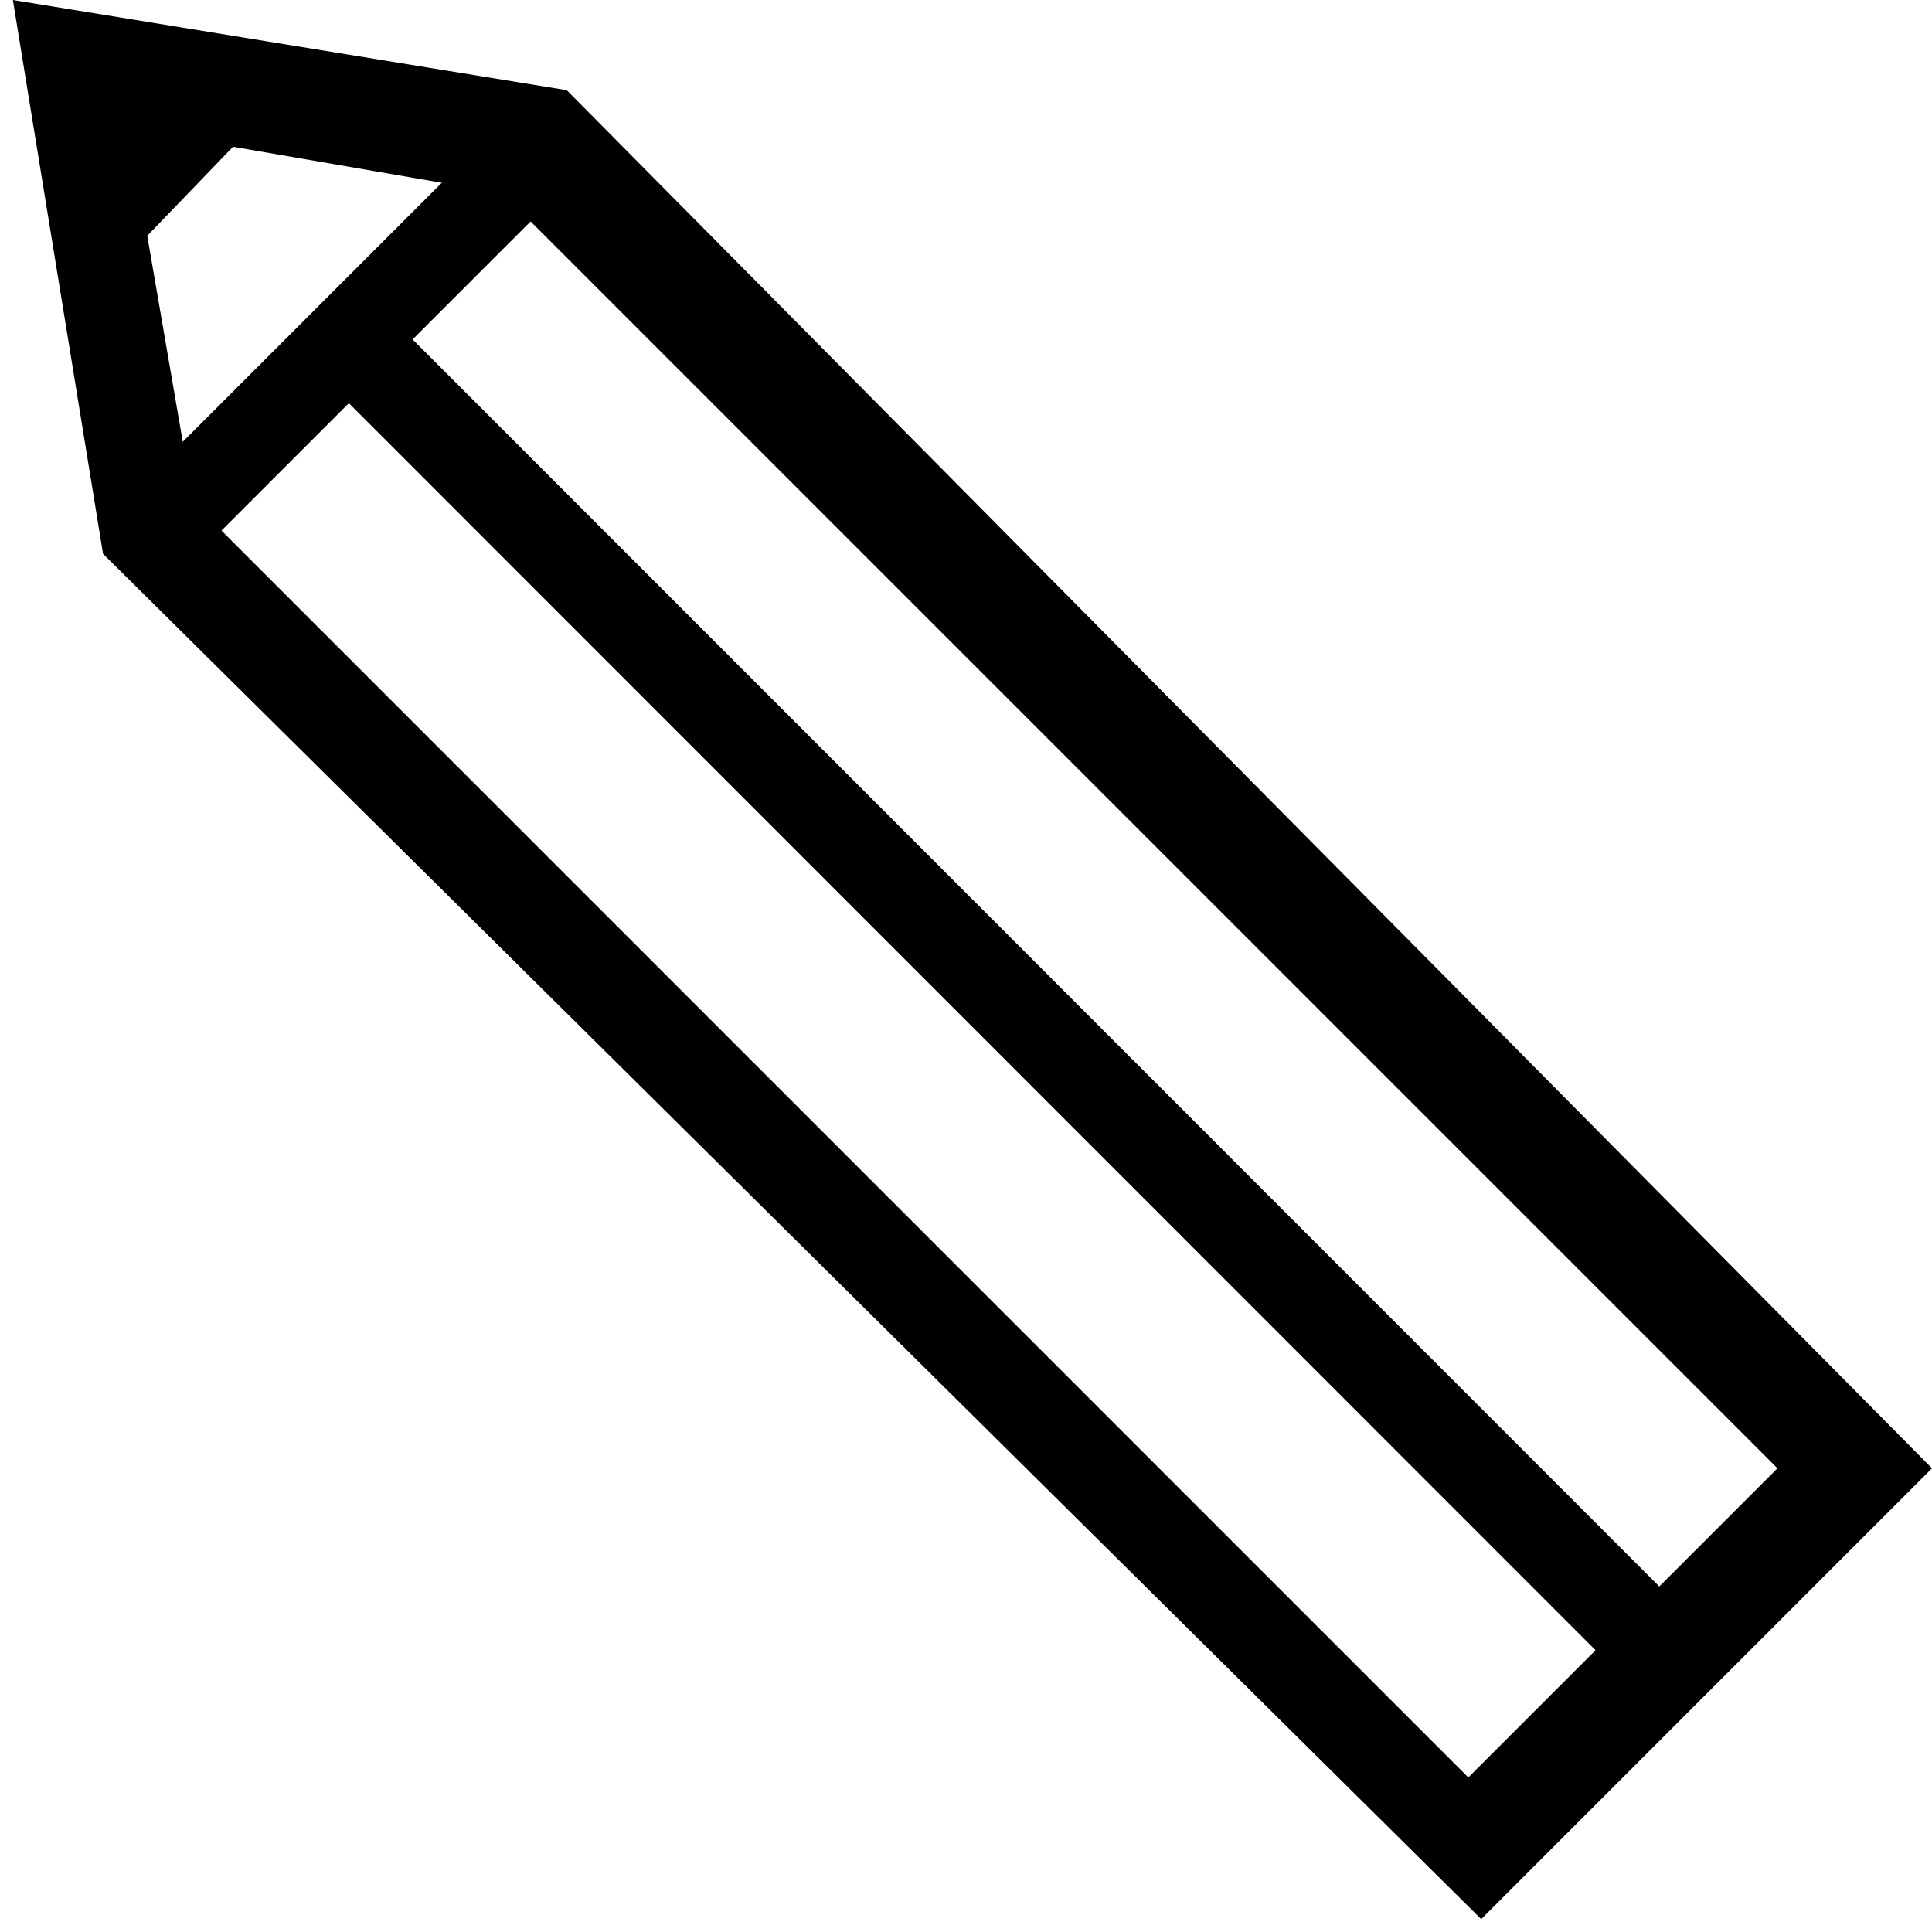
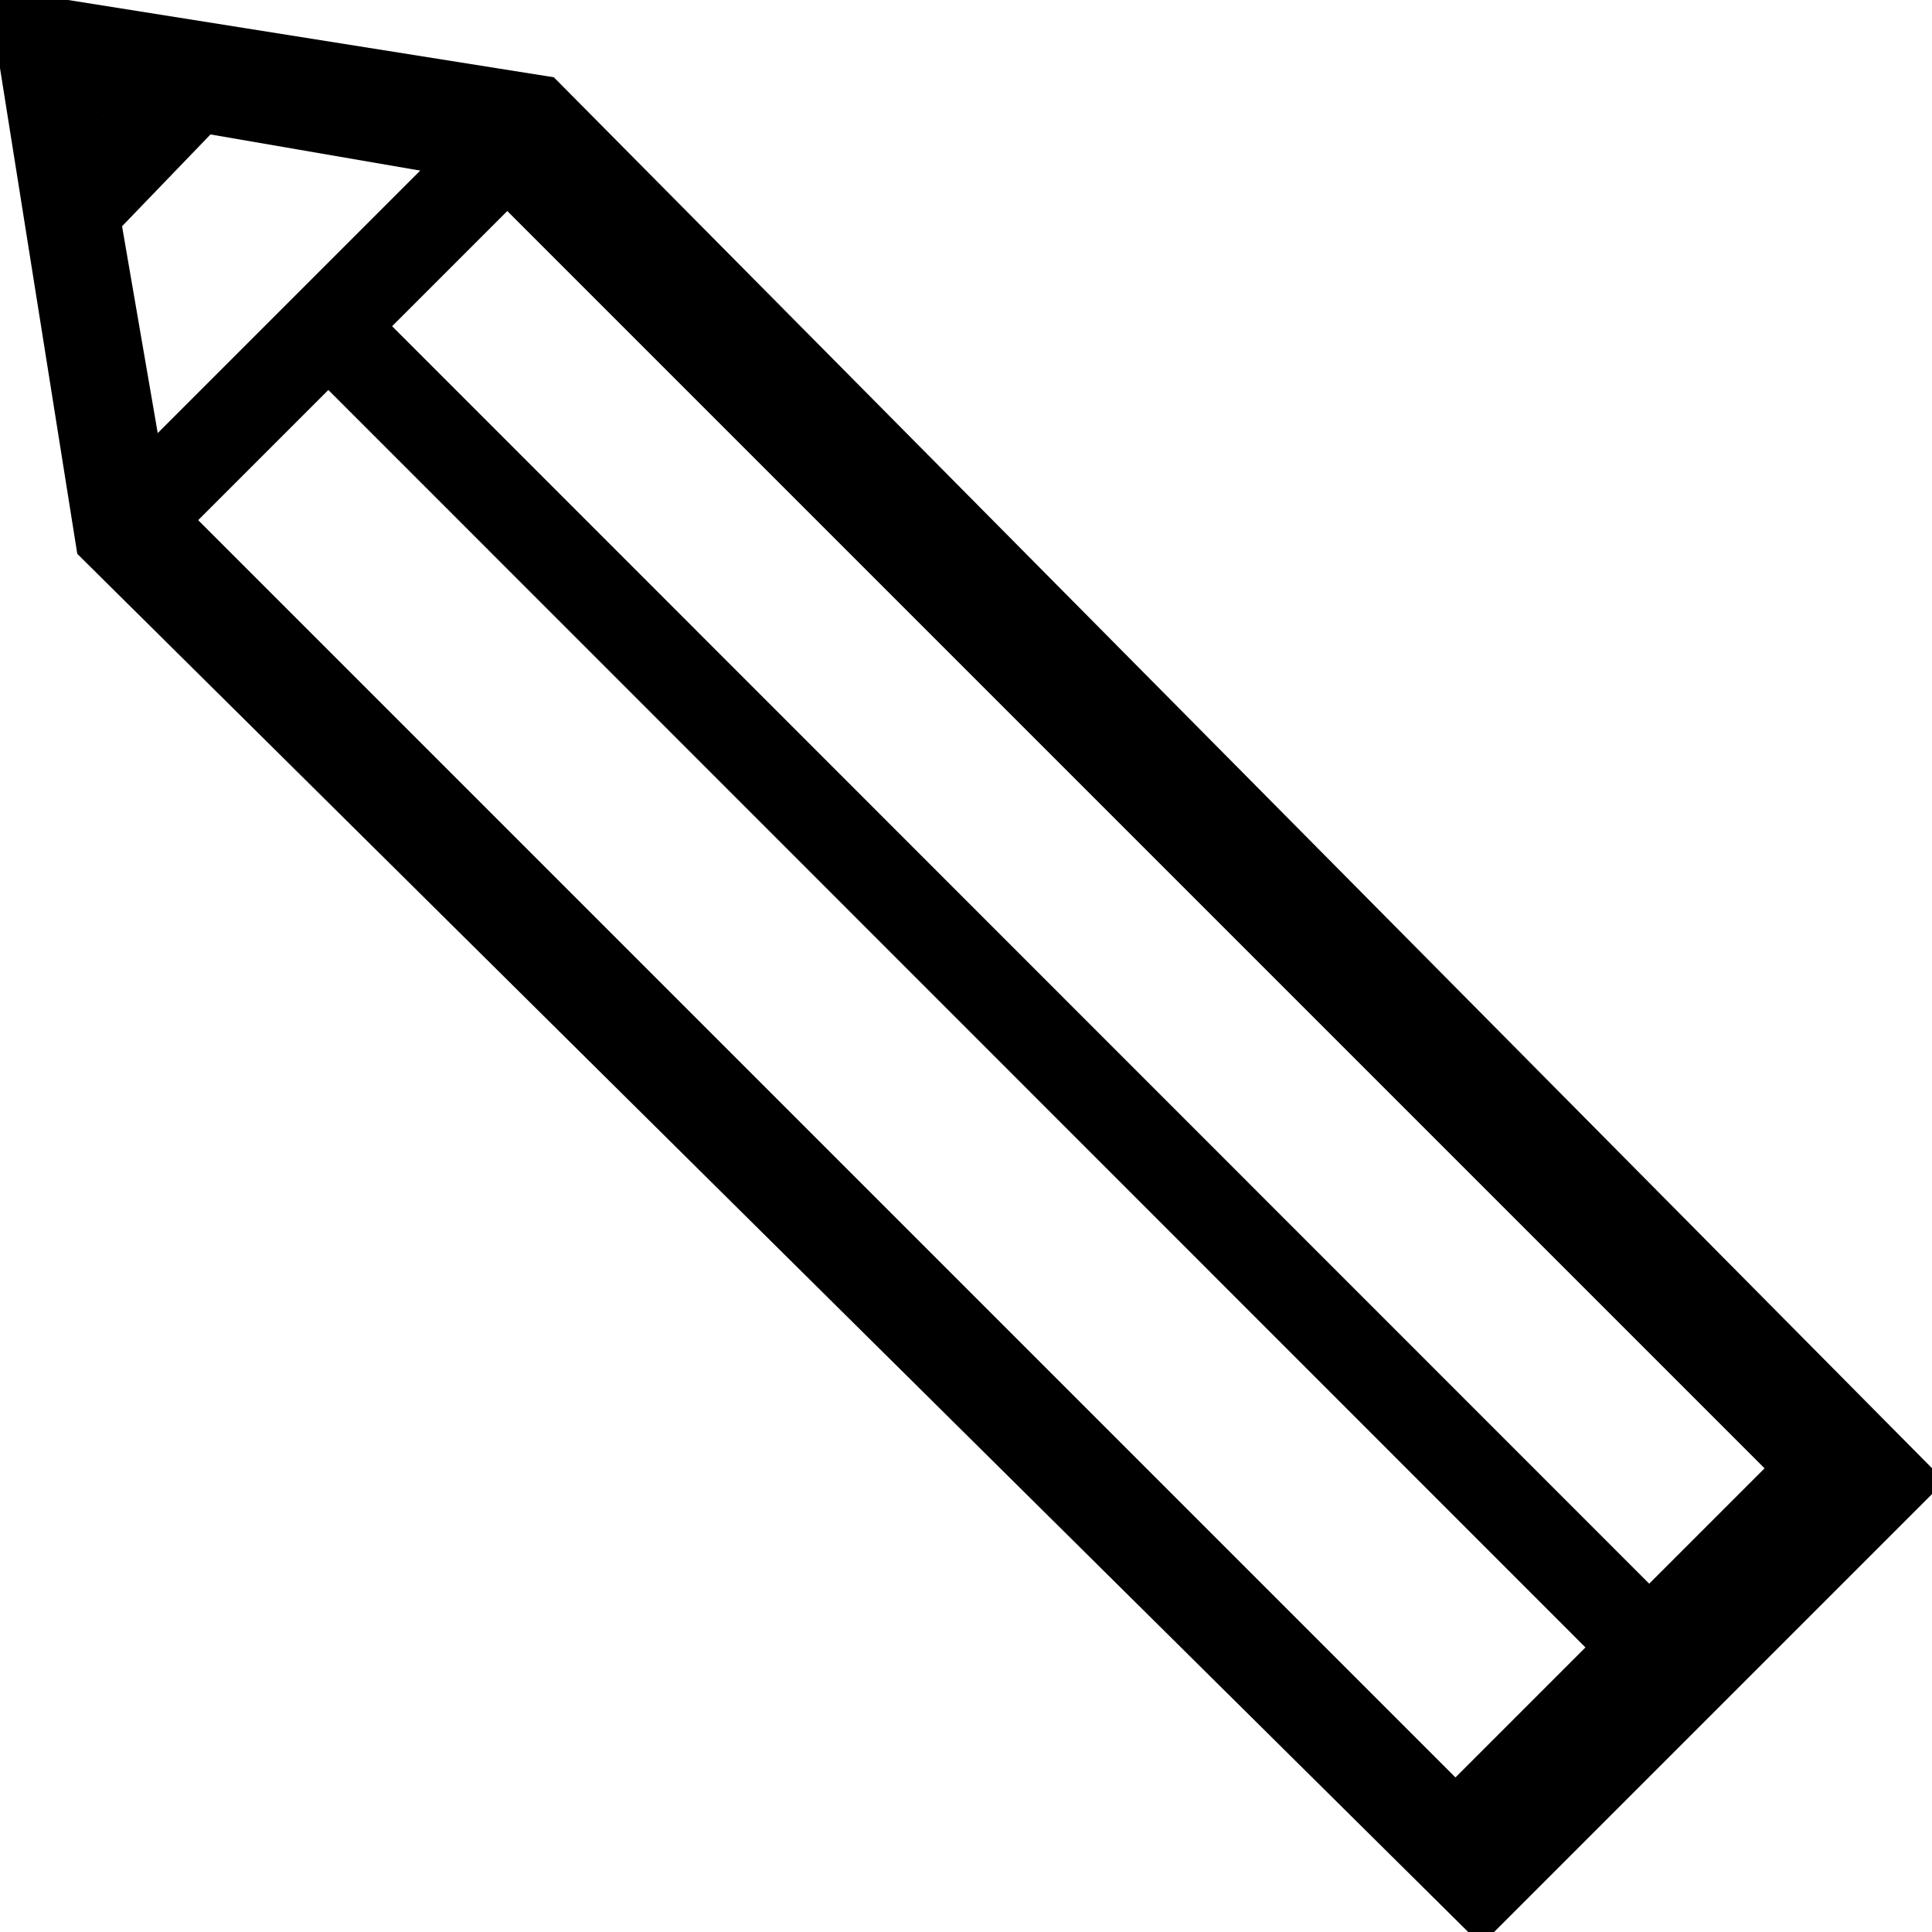
- <svg xmlns="http://www.w3.org/2000/svg" version="1.1" id="svg2157" x="0px" y="0px" viewBox="-9 10.8 15 15" style="enable-background:new -9 10.8 15 15;" xml:space="preserve">
+ <svg xmlns="http://www.w3.org/2000/svg" version="1.1" id="svg2157" x="0px" y="0px" viewBox="-24.5 25.5 15 15" style="enable-background:new -24.5 25.5 15 15;" xml:space="preserve">
  <g id="layer1">
    <g id="g3765">
      <g id="rect2990">
-         <path d="M-8.9,10.8l4.3,0.7L6,22.2l-3.5,3.5L-8.2,15.1L-8.9,10.8z M-5.1,12.3L-8,11.8l0.5,2.9l9.9,9.9l2.4-2.4L-5.1,12.3z" />
+         <path d="M-24.6,25.4l4.4,0.7l10.8,10.9l-3.6,3.6l-10.9-10.8L-24.6,25.4z M-20.8,26.9l-2.9-0.5l0.5,2.9l10,10l2.4-2.4L-20.8,26.9z     " />
      </g>
      <g id="path3771">
-         <rect x="-8.4" y="13.1" transform="matrix(0.7071 -0.7071 0.7071 0.7071 -11.3817 -0.4953)" width="4.3" height="0.7" />
+         <rect x="-24.2" y="27.7" transform="matrix(-0.7071 0.7071 -0.7071 -0.7071 -17.6752 63.4255)" width="4.4" height="0.7" />
      </g>
      <g id="path3777">
-         <rect x="-1.6" y="11.4" transform="matrix(0.7072 -0.707 0.707 0.7072 -13.4425 4.5142)" width="0.7" height="14.3" />
+         <rect x="-17.2" y="26" transform="matrix(-0.7072 0.707 -0.707 -0.7072 -5.234 68.5868)" width="0.7" height="14.5" />
      </g>
      <g id="path3763">
-         <rect x="-8.6" y="11.7" transform="matrix(0.6938 -0.7202 0.7202 0.6938 -11.0791 -1.8977)" width="1.6" height="0.7" />
+         <rect x="-24.3" y="26.3" transform="matrix(-0.6938 0.7202 -0.7202 -0.6938 -20.6214 62.1231)" width="1.6" height="0.7" />
      </g>
    </g>
  </g>
</svg>
